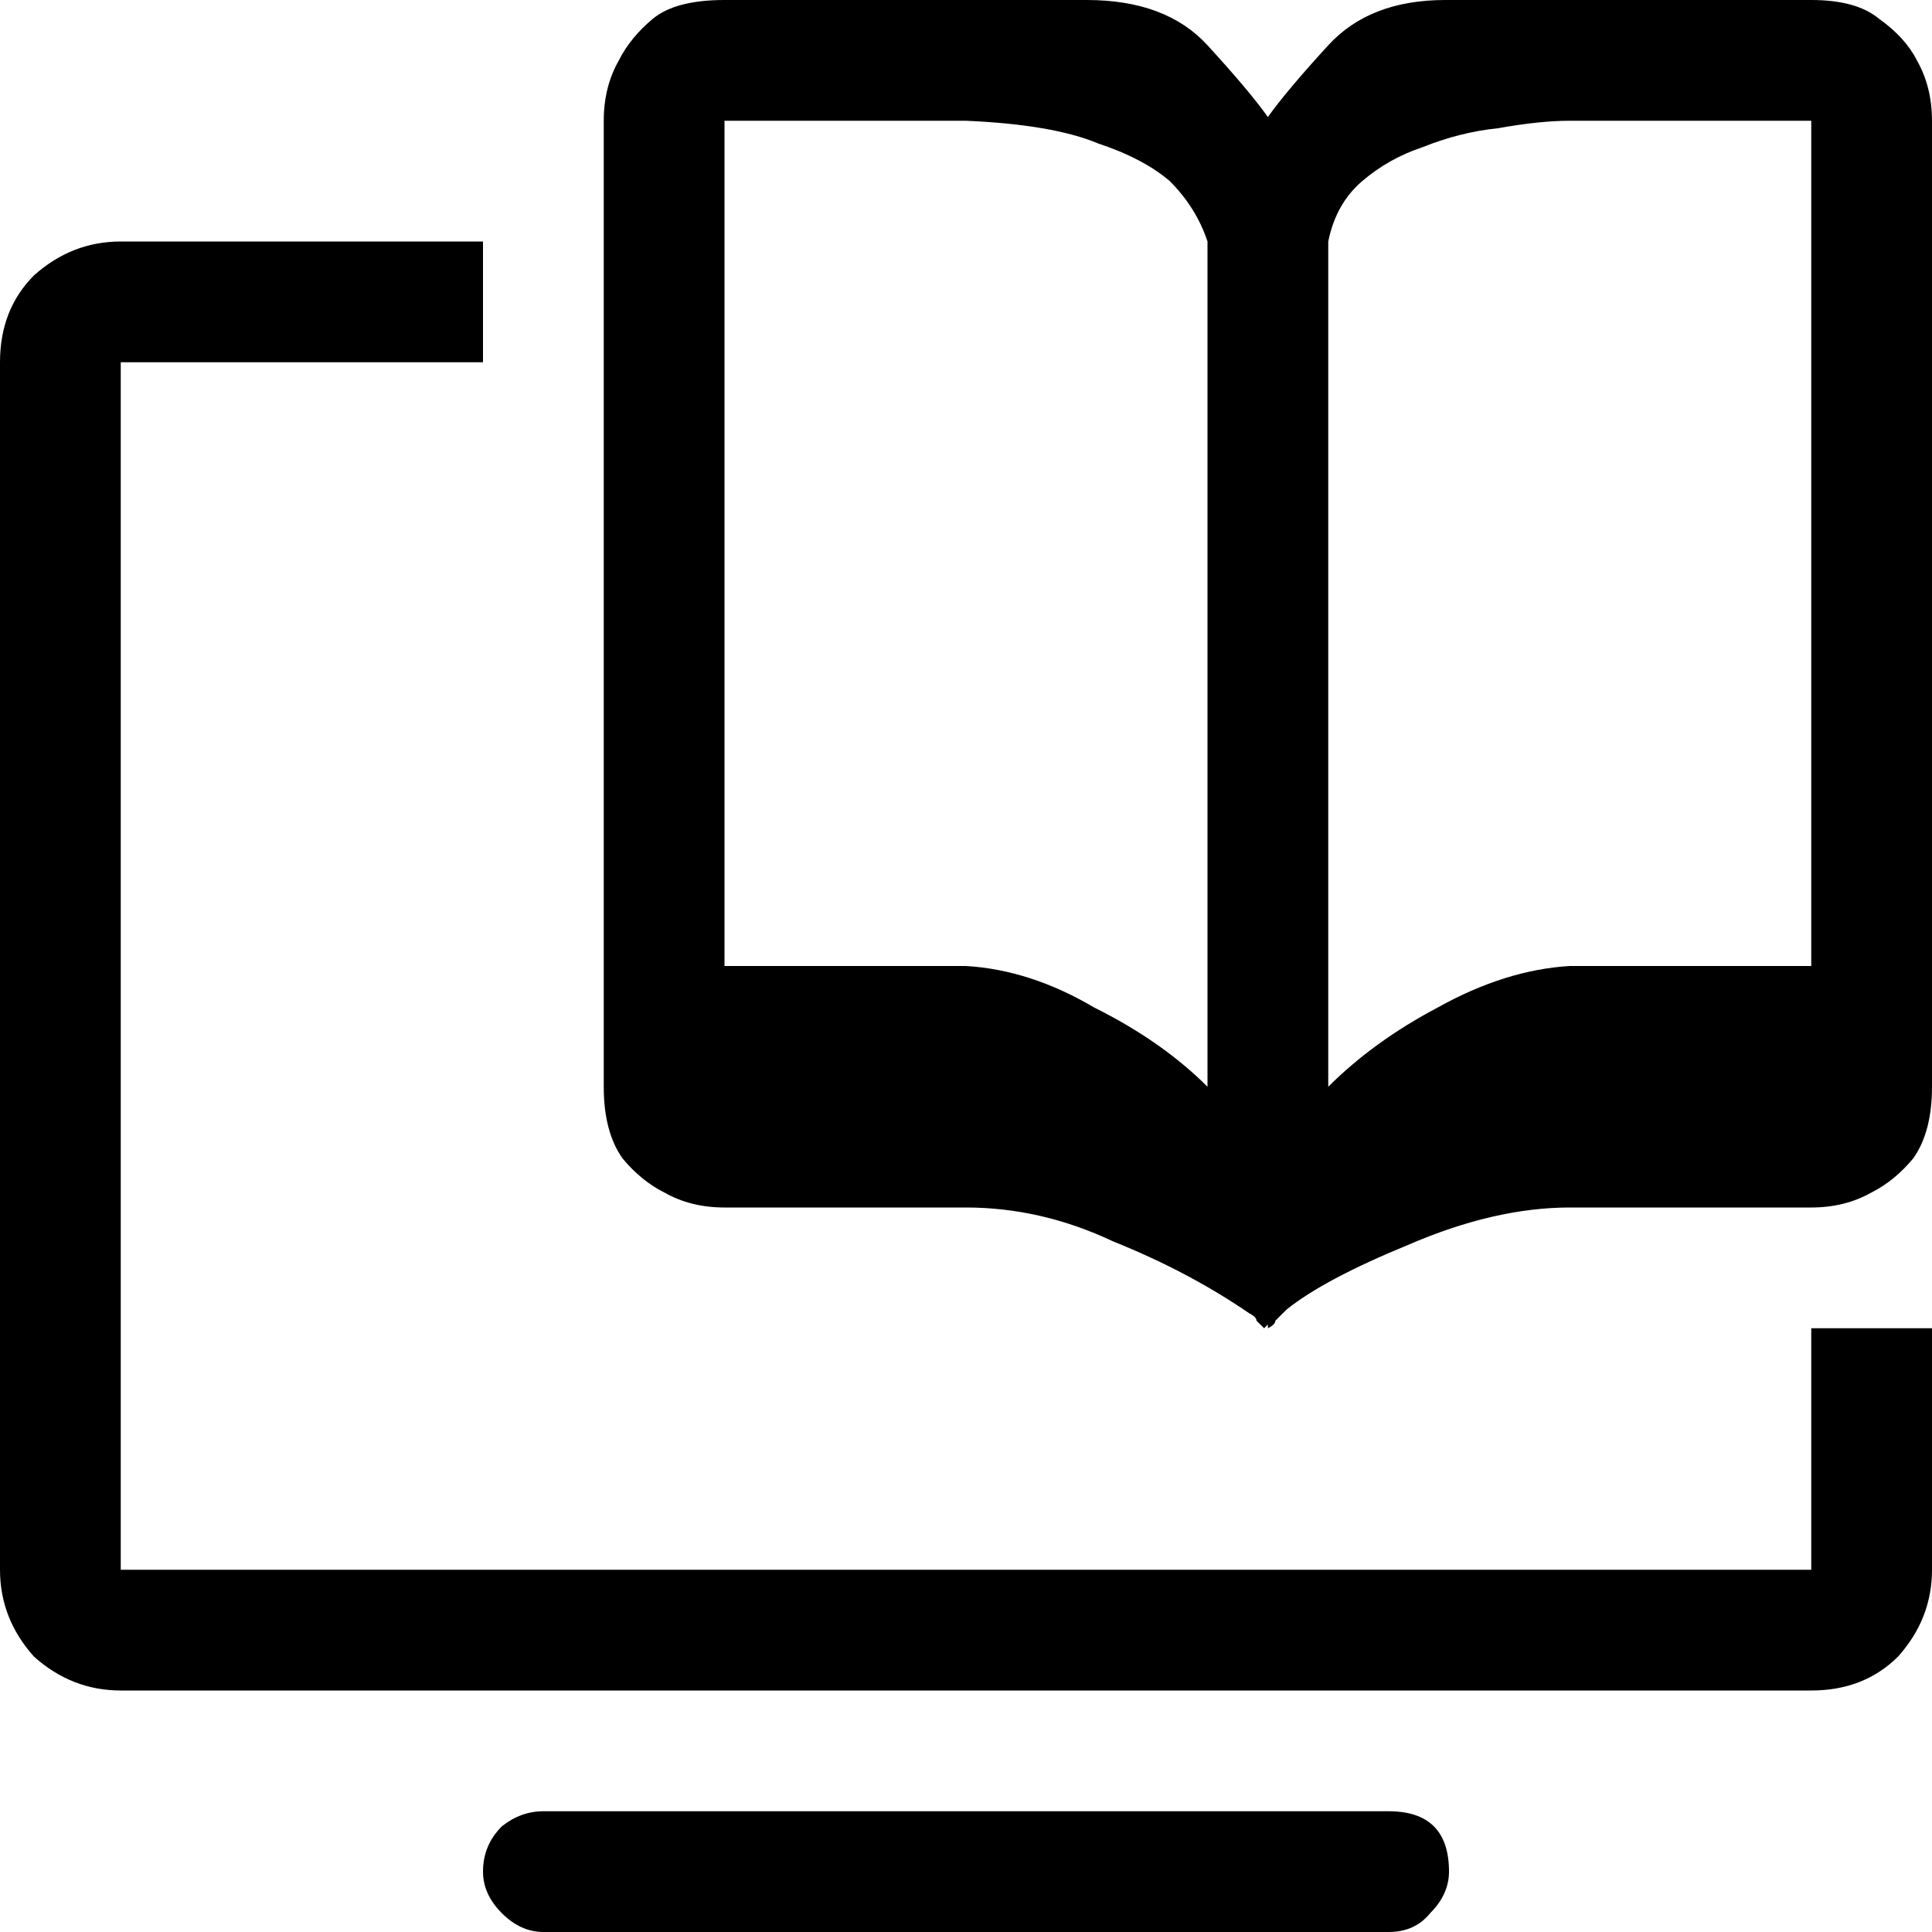
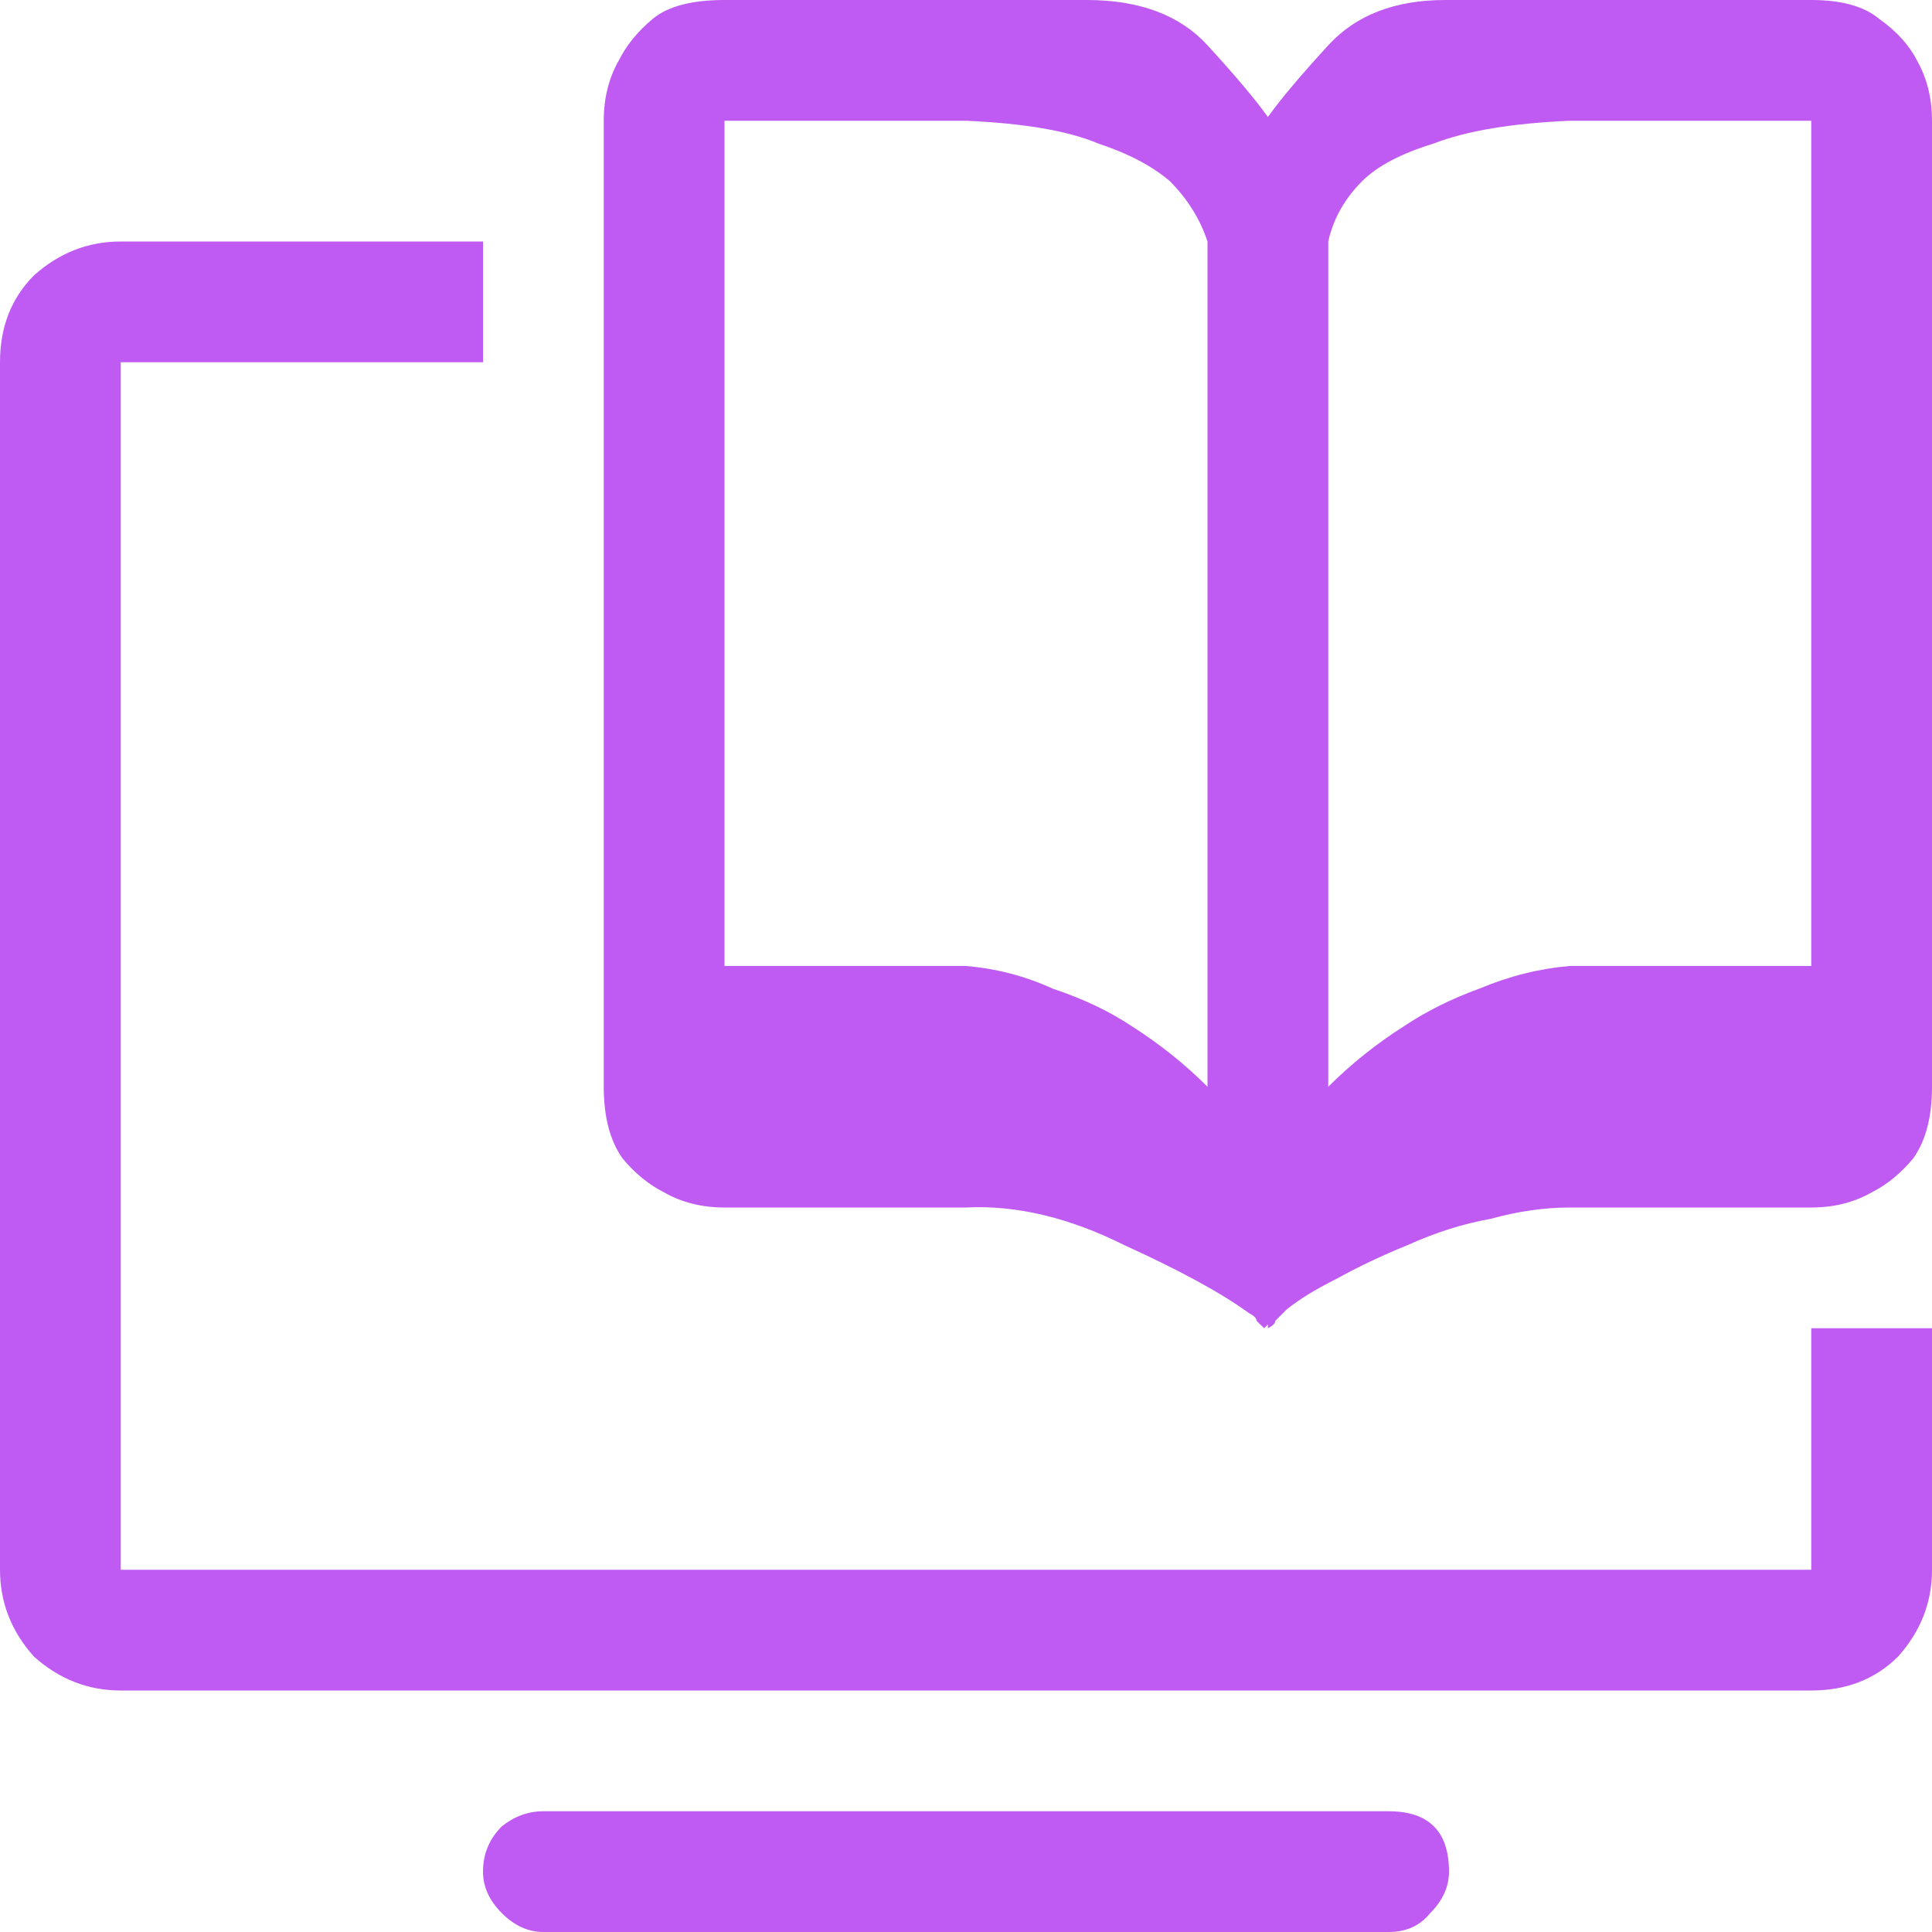
<svg xmlns="http://www.w3.org/2000/svg" width="16" height="16" viewBox="0 0 16 16" fill="none">
-   <path d="M5.125 0.5C5.188 0.375 5.281 0.26 5.406 0.156C5.531 0.052 5.729 0 6 0H9C9.438 0 9.771 0.125 10 0.375C10.229 0.625 10.396 0.823 10.5 0.969C10.604 0.823 10.771 0.625 11 0.375C11.229 0.125 11.552 0 11.969 0H15C15.25 0 15.438 0.052 15.562 0.156C15.708 0.26 15.812 0.375 15.875 0.5C15.958 0.646 16 0.812 16 1V9C16 9.25 15.948 9.448 15.844 9.594C15.74 9.719 15.625 9.812 15.5 9.875C15.354 9.958 15.188 10 15 10H13C12.583 10 12.135 10.104 11.656 10.312C11.198 10.5 10.865 10.677 10.656 10.844C10.615 10.885 10.583 10.917 10.562 10.938C10.562 10.958 10.542 10.979 10.5 11V10.969L10.469 11C10.448 10.979 10.427 10.958 10.406 10.938C10.406 10.917 10.385 10.896 10.344 10.875C10.01 10.646 9.635 10.448 9.219 10.281C8.823 10.094 8.417 10 8 10H6C5.812 10 5.646 9.958 5.5 9.875C5.375 9.812 5.26 9.719 5.156 9.594C5.052 9.448 5 9.25 5 9V1C5 0.812 5.042 0.646 5.125 0.5ZM11 2V9C11.25 8.75 11.552 8.531 11.906 8.344C12.281 8.135 12.646 8.021 13 8H15V1H13C12.833 1 12.635 1.021 12.406 1.062C12.198 1.083 11.99 1.135 11.781 1.219C11.594 1.281 11.427 1.375 11.281 1.5C11.135 1.625 11.042 1.792 11 2ZM6 8H8C8.354 8.021 8.708 8.135 9.062 8.344C9.438 8.531 9.75 8.75 10 9V2C9.938 1.812 9.833 1.646 9.688 1.5C9.542 1.375 9.344 1.271 9.094 1.188C8.844 1.083 8.479 1.021 8 1H6V8ZM1 2H4V3H1V13H15V11H16V13C16 13.271 15.906 13.51 15.719 13.719C15.531 13.906 15.292 14 15 14H1C0.729 14 0.49 13.906 0.281 13.719C0.094 13.51 0 13.271 0 13V3C0 2.708 0.094 2.469 0.281 2.281C0.49 2.094 0.729 2 1 2ZM4 15.5C4 15.354 4.052 15.229 4.156 15.125C4.26 15.042 4.375 15 4.5 15H11.5C11.833 15 12 15.167 12 15.5C12 15.625 11.948 15.74 11.844 15.844C11.76 15.948 11.646 16 11.5 16H4.5C4.375 16 4.26 15.948 4.156 15.844C4.052 15.74 4 15.625 4 15.5Z" fill="black" />
+   <path d="M11.5 15C11.833 15 12 15.167 12 15.5C12 15.625 11.948 15.74 11.844 15.844C11.76 15.948 11.646 16 11.5 16H4.5C4.375 16 4.26 15.948 4.156 15.844C4.052 15.74 4 15.625 4 15.5C4 15.354 4.052 15.229 4.156 15.125C4.26 15.042 4.375 15 4.5 15H11.5ZM15 0C15.25 0 15.438 0.052 15.562 0.156C15.708 0.26 15.812 0.375 15.875 0.5C15.958 0.646 16 0.812 16 1V3V9C16 9.25 15.948 9.448 15.844 9.594C15.74 9.719 15.625 9.812 15.5 9.875C15.354 9.958 15.188 10 15 10H13C12.792 10 12.573 10.031 12.344 10.094C12.115 10.135 11.885 10.208 11.656 10.312C11.448 10.396 11.25 10.49 11.062 10.594C10.896 10.677 10.76 10.76 10.656 10.844C10.615 10.885 10.583 10.917 10.562 10.938C10.562 10.958 10.542 10.979 10.5 11V10.969L10.469 11C10.448 10.979 10.427 10.958 10.406 10.938C10.406 10.917 10.385 10.896 10.344 10.875C10.115 10.708 9.771 10.521 9.312 10.312C8.854 10.083 8.417 9.979 8 10H6C5.812 10 5.646 9.958 5.5 9.875C5.375 9.812 5.26 9.719 5.156 9.594C5.052 9.448 5 9.25 5 9V3V1C5 0.812 5.042 0.646 5.125 0.5C5.188 0.375 5.281 0.26 5.406 0.156C5.531 0.052 5.729 0 6 0H9C9.438 0 9.771 0.125 10 0.375C10.229 0.625 10.396 0.823 10.5 0.969C10.604 0.823 10.771 0.625 11 0.375C11.229 0.125 11.552 0 11.969 0H12H15ZM10 2C9.938 1.812 9.833 1.646 9.688 1.5C9.542 1.375 9.344 1.271 9.094 1.188C8.844 1.083 8.479 1.021 8 1H6V3V8H8C8.25 8.021 8.49 8.083 8.719 8.188C8.969 8.271 9.188 8.375 9.375 8.5C9.604 8.646 9.812 8.812 10 9V2ZM15 1H13C12.521 1.021 12.146 1.083 11.875 1.188C11.604 1.271 11.406 1.375 11.281 1.5C11.135 1.646 11.042 1.812 11 2V9C11.188 8.812 11.396 8.646 11.625 8.5C11.812 8.375 12.021 8.271 12.25 8.188C12.5 8.083 12.75 8.021 13 8H15V3V1ZM15 11H16V13C16 13.271 15.906 13.51 15.719 13.719C15.531 13.906 15.292 14 15 14H1C0.729 14 0.49 13.906 0.281 13.719C0.094 13.51 0 13.271 0 13V3C0 2.708 0.094 2.469 0.281 2.281C0.49 2.094 0.729 2 1 2H4V3H1V13H15V11Z" fill="#BF5AF2" />
</svg>
